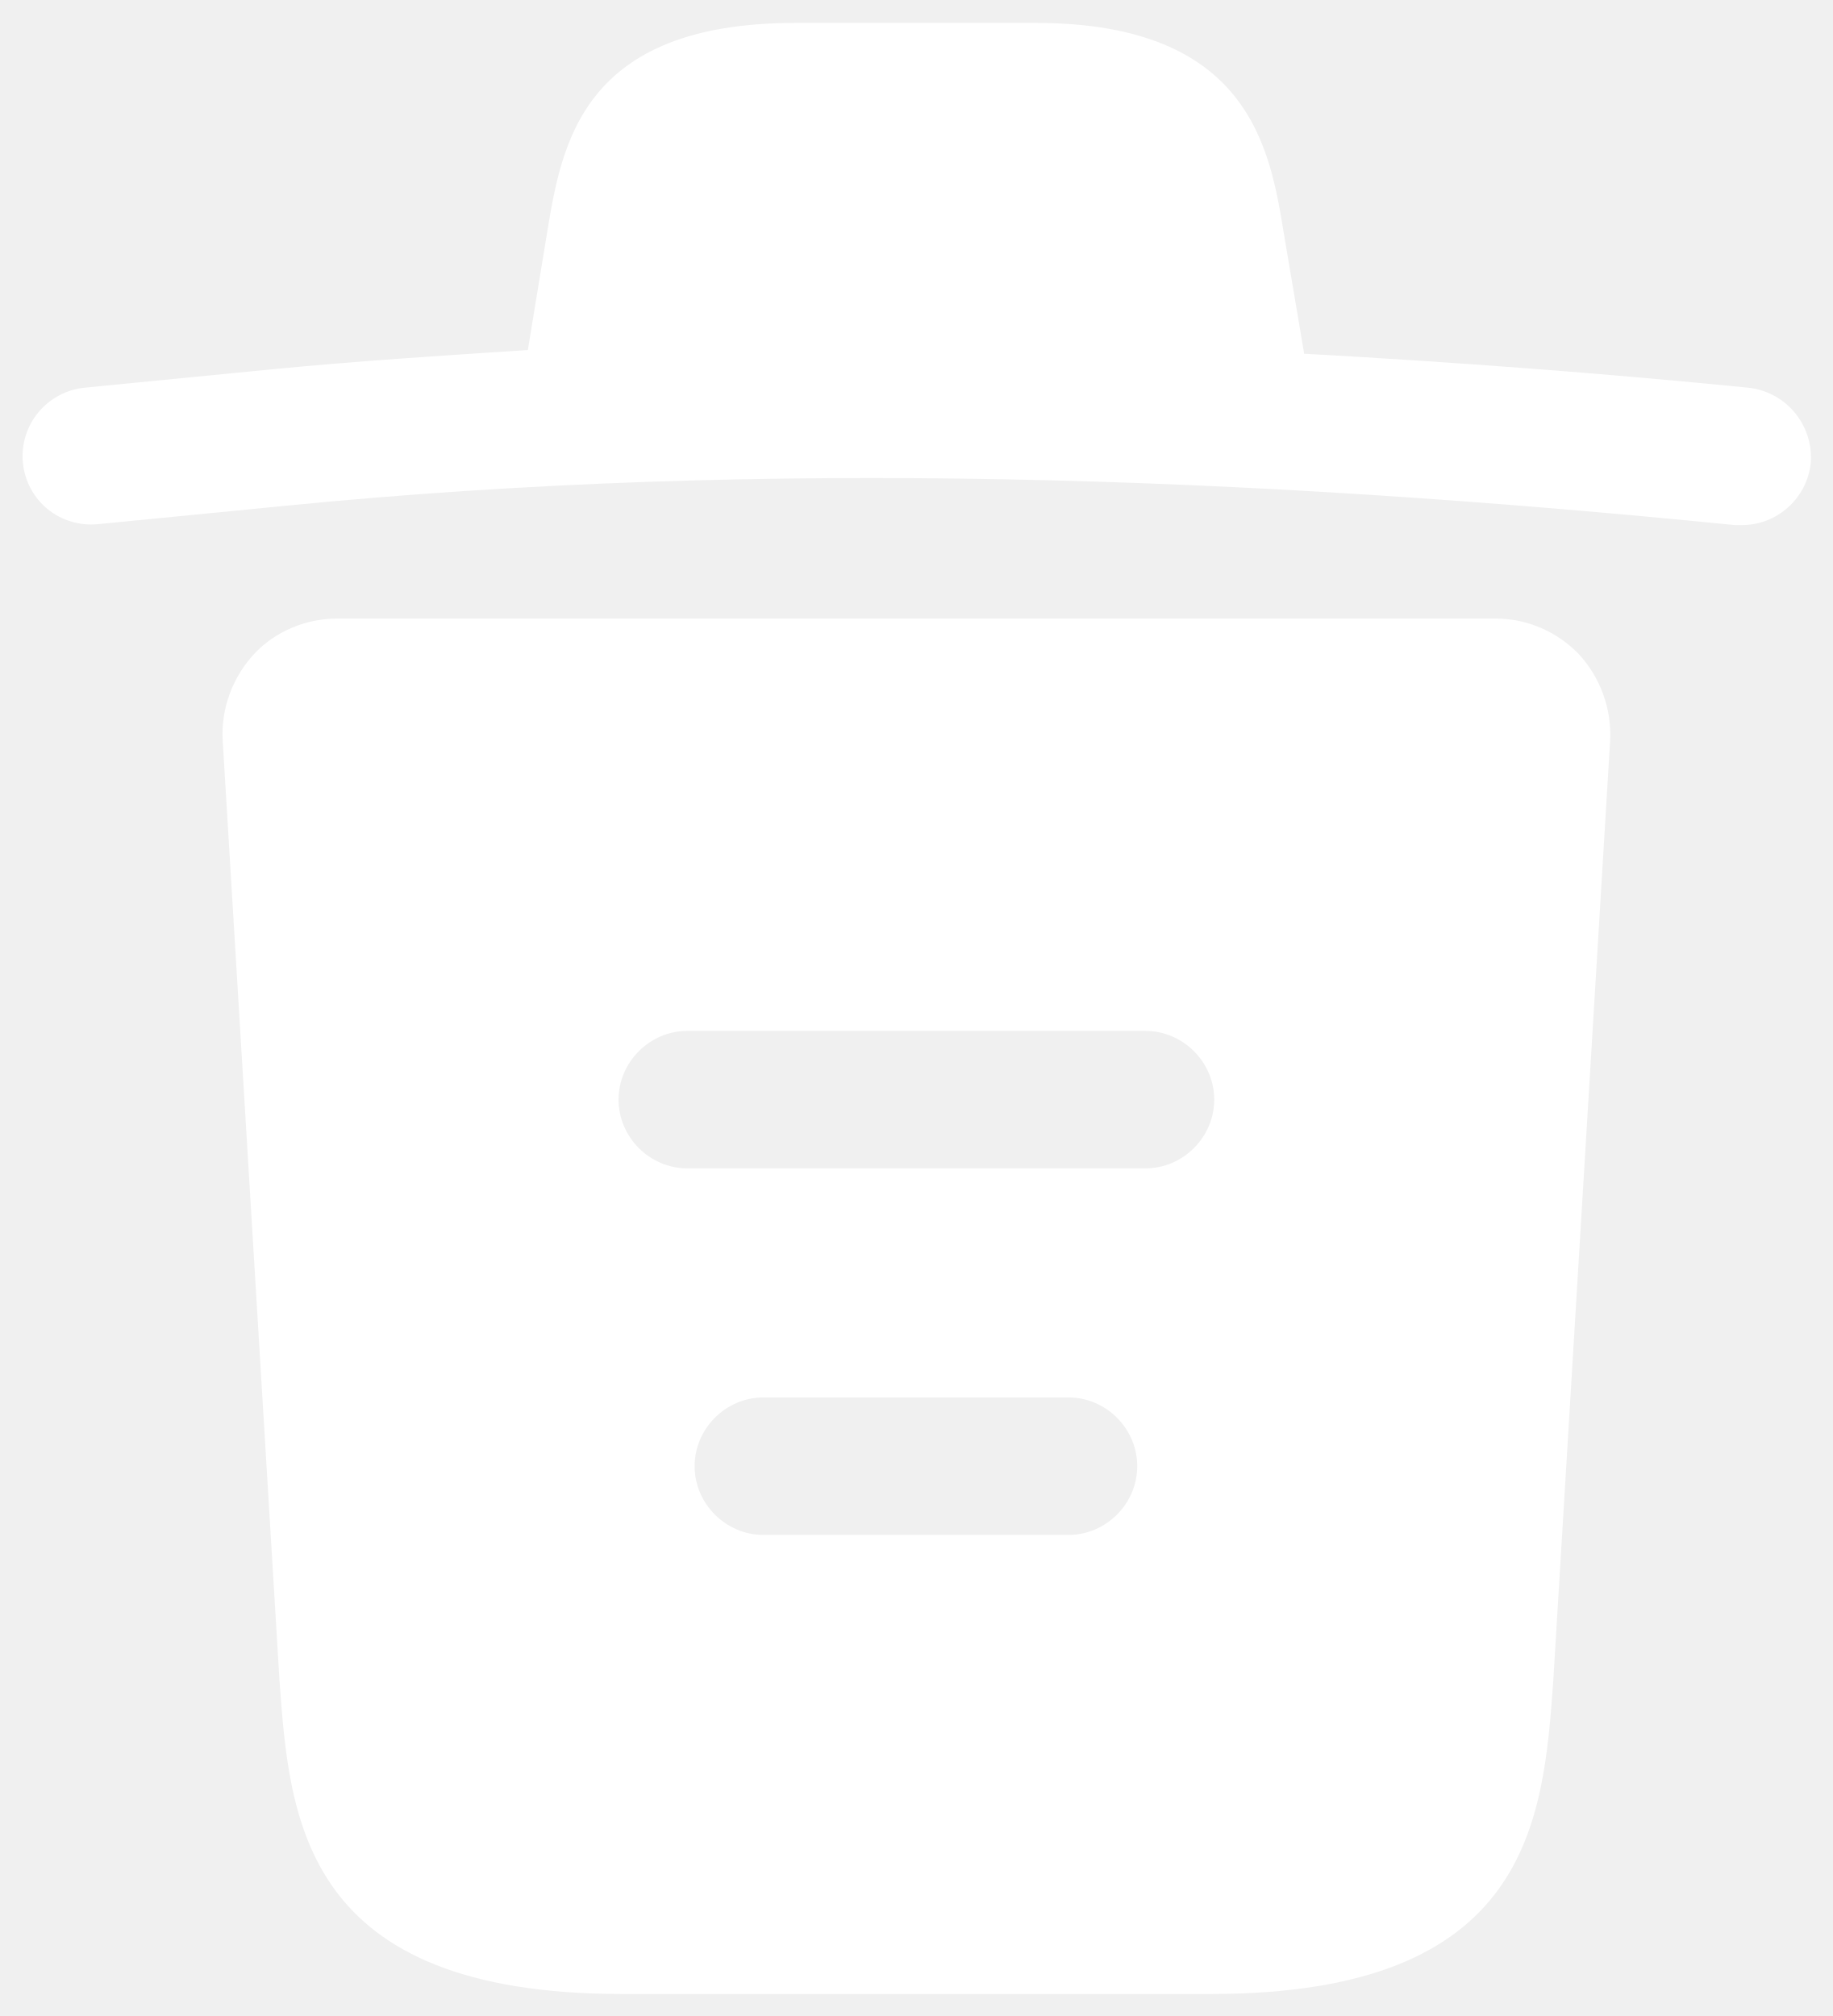
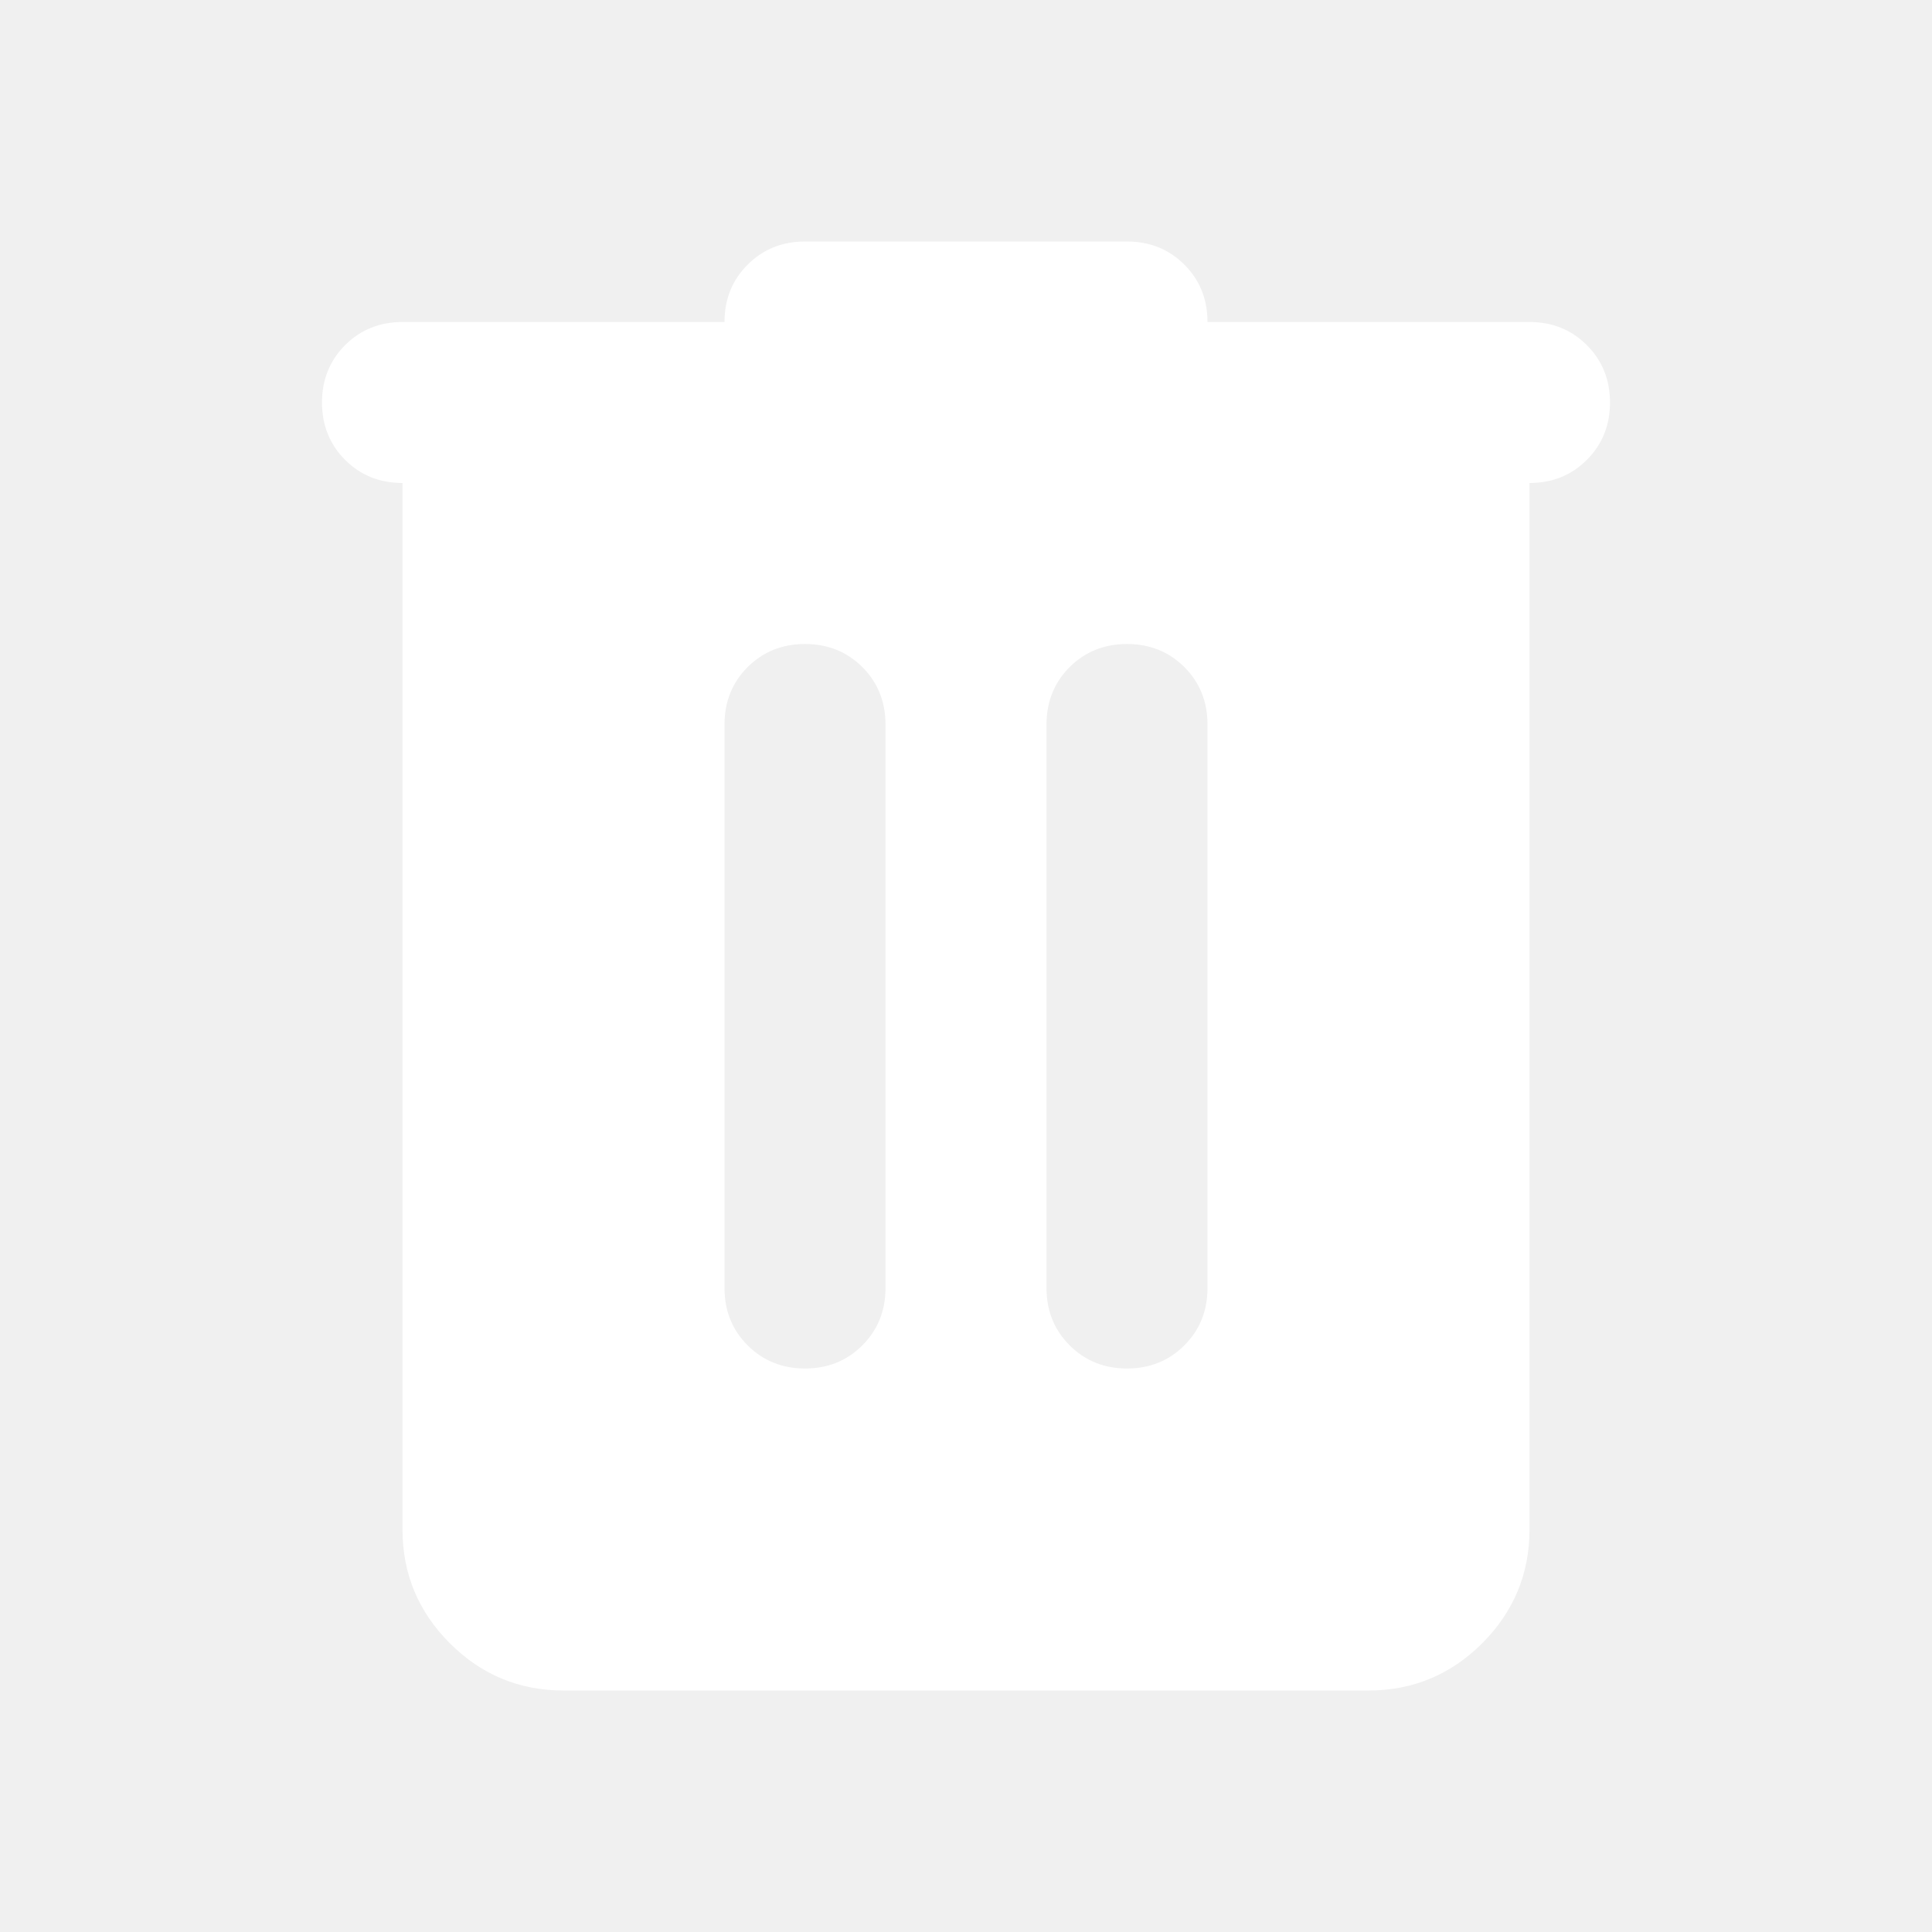
- <svg xmlns="http://www.w3.org/2000/svg" width="20" height="22" viewBox="0 0 20 22" fill="none">
-   <path d="M19.07 4.23C17.46 4.07 15.85 3.95 14.23 3.86V3.85L14.01 2.55C13.86 1.63 13.64 0.25 11.3 0.25H8.68C6.35 0.25 6.13 1.57 5.97 2.54L5.76 3.82C4.83 3.88 3.9 3.94 2.97 4.03L0.93 4.23C0.51 4.27 0.21 4.64 0.25 5.05C0.29 5.46 0.65 5.76 1.07 5.72L3.11 5.52C8.35 5 13.63 5.2 18.93 5.73H19.01C19.39 5.73 19.72 5.44 19.76 5.05C19.775 4.85 19.711 4.653 19.582 4.499C19.453 4.346 19.269 4.249 19.07 4.23ZM17.23 7.14C16.99 6.89 16.66 6.75 16.32 6.75H3.68C3.34 6.75 3 6.89 2.77 7.14C2.54 7.39 2.41 7.73 2.43 8.08L3.05 18.34C3.16 19.86 3.3 21.76 6.79 21.76H13.21C16.7 21.76 16.84 19.87 16.95 18.34L17.57 8.09C17.59 7.73 17.46 7.39 17.23 7.14ZM11.66 16.75H8.33C7.92 16.75 7.58 16.41 7.58 16C7.58 15.59 7.92 15.25 8.33 15.25H11.66C12.07 15.25 12.41 15.59 12.41 16C12.41 16.41 12.07 16.75 11.66 16.75ZM12.5 12.75H7.5C7.09 12.75 6.75 12.41 6.75 12C6.75 11.59 7.09 11.25 7.5 11.25H12.5C12.91 11.25 13.25 11.59 13.25 12C13.25 12.41 12.91 12.75 12.5 12.75Z" fill="white" />
+ <svg xmlns="http://www.w3.org/2000/svg" width="24" height="24" viewBox="0 0 24 24" fill="none">
+   <mask id="mask0_511_438" style="mask-type:alpha" maskUnits="userSpaceOnUse" x="0" y="0" width="24" height="24">
+     <rect width="24" height="24" fill="#D9D9D9" />
+   </mask>
+   <g mask="url(#mask0_511_438)">
+     <path d="M7 21C6.45 21 5.979 20.804 5.588 20.413C5.196 20.021 5 19.55 5 19V6C4.717 6 4.479 5.904 4.287 5.713C4.096 5.521 4 5.283 4 5C4 4.717 4.096 4.479 4.287 4.287C4.479 4.096 4.717 4 5 4H9C9 3.717 9.096 3.479 9.287 3.288C9.479 3.096 9.717 3 10 3H14C14.283 3 14.521 3.096 14.713 3.288C14.904 3.479 15 3.717 15 4H19C19.283 4 19.521 4.096 19.712 4.287C19.904 4.479 20 4.717 20 5C20 5.283 19.904 5.521 19.712 5.713C19.521 5.904 19.283 6 19 6V19C19 19.55 18.804 20.021 18.413 20.413C18.021 20.804 17.55 21 17 21H7ZM9 16C9 16.283 9.096 16.521 9.287 16.712C9.479 16.904 9.717 17 10 17C10.283 17 10.521 16.904 10.713 16.712C10.904 16.521 11 16.283 11 16V9C11 8.717 10.904 8.479 10.713 8.287C10.521 8.096 10.283 8 10 8C9.717 8 9.479 8.096 9.287 8.287C9.096 8.479 9 8.717 9 9V16ZM13 16C13 16.283 13.096 16.521 13.287 16.712C13.479 16.904 13.717 17 14 17C14.283 17 14.521 16.904 14.713 16.712C14.904 16.521 15 16.283 15 16V9C15 8.717 14.904 8.479 14.713 8.287C14.521 8.096 14.283 8 14 8C13.717 8 13.479 8.096 13.287 8.287C13.096 8.479 13 8.717 13 9V16Z" fill="white" />
+   </g>
</svg>
